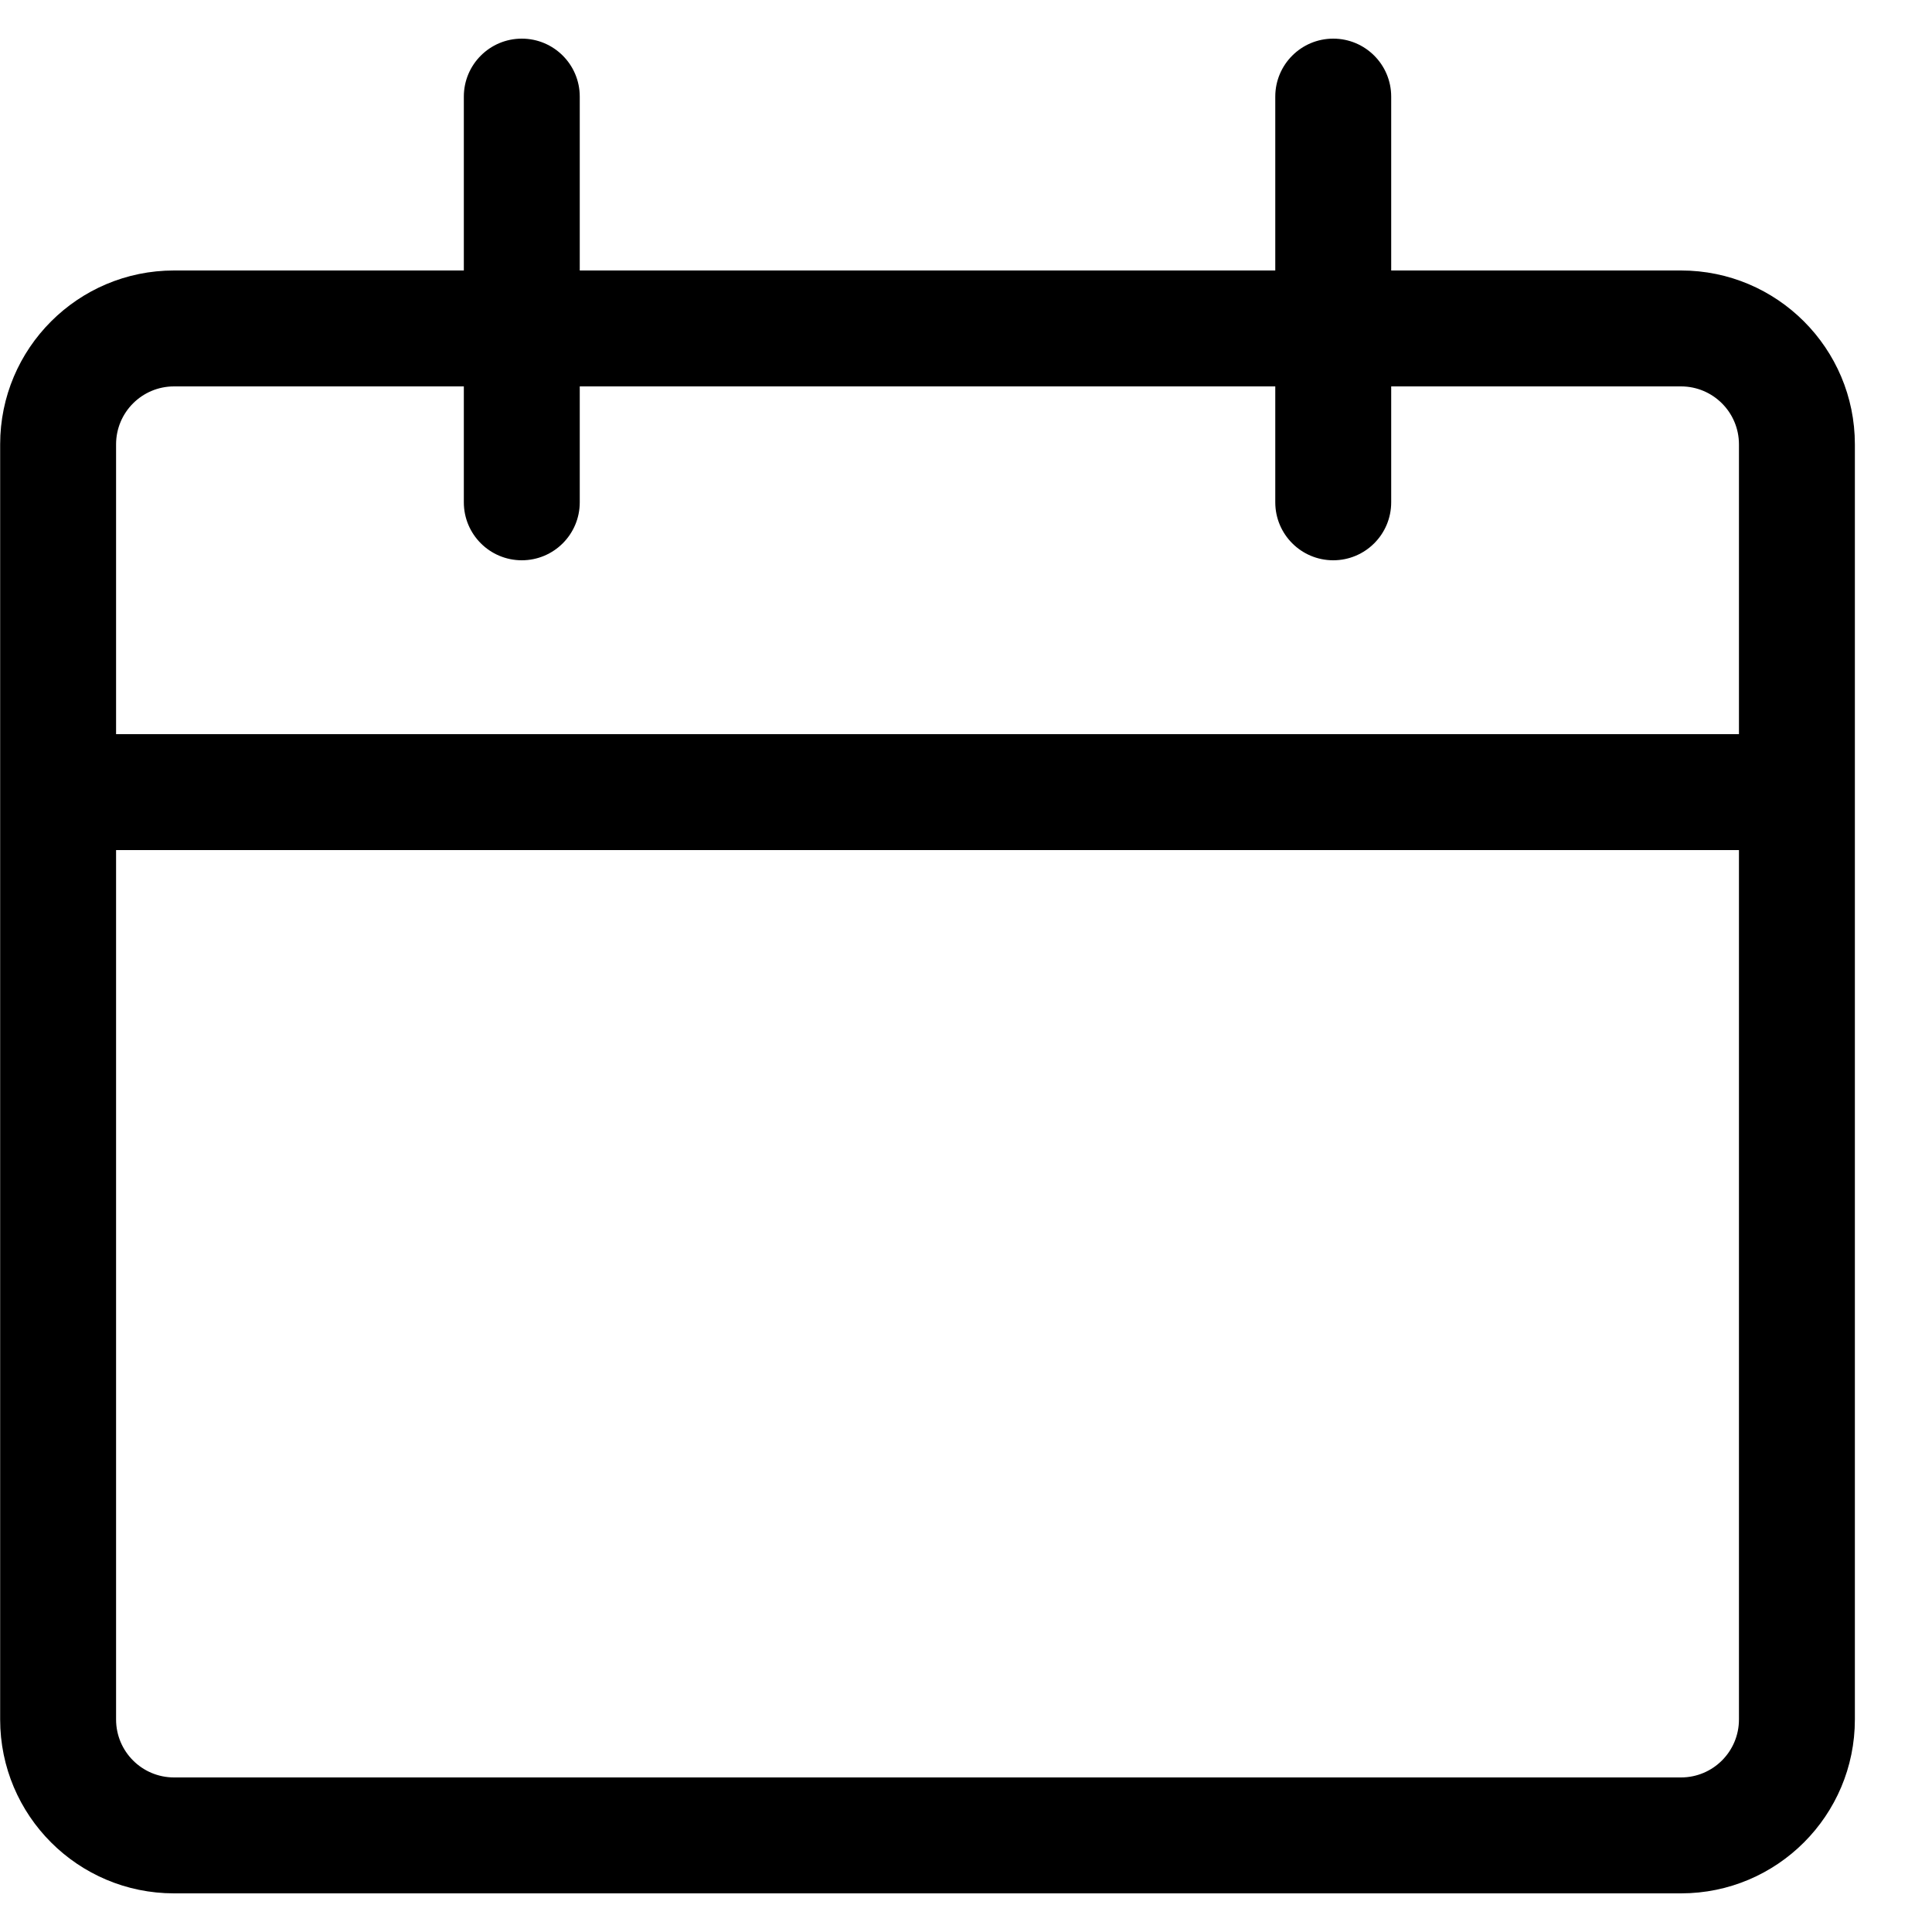
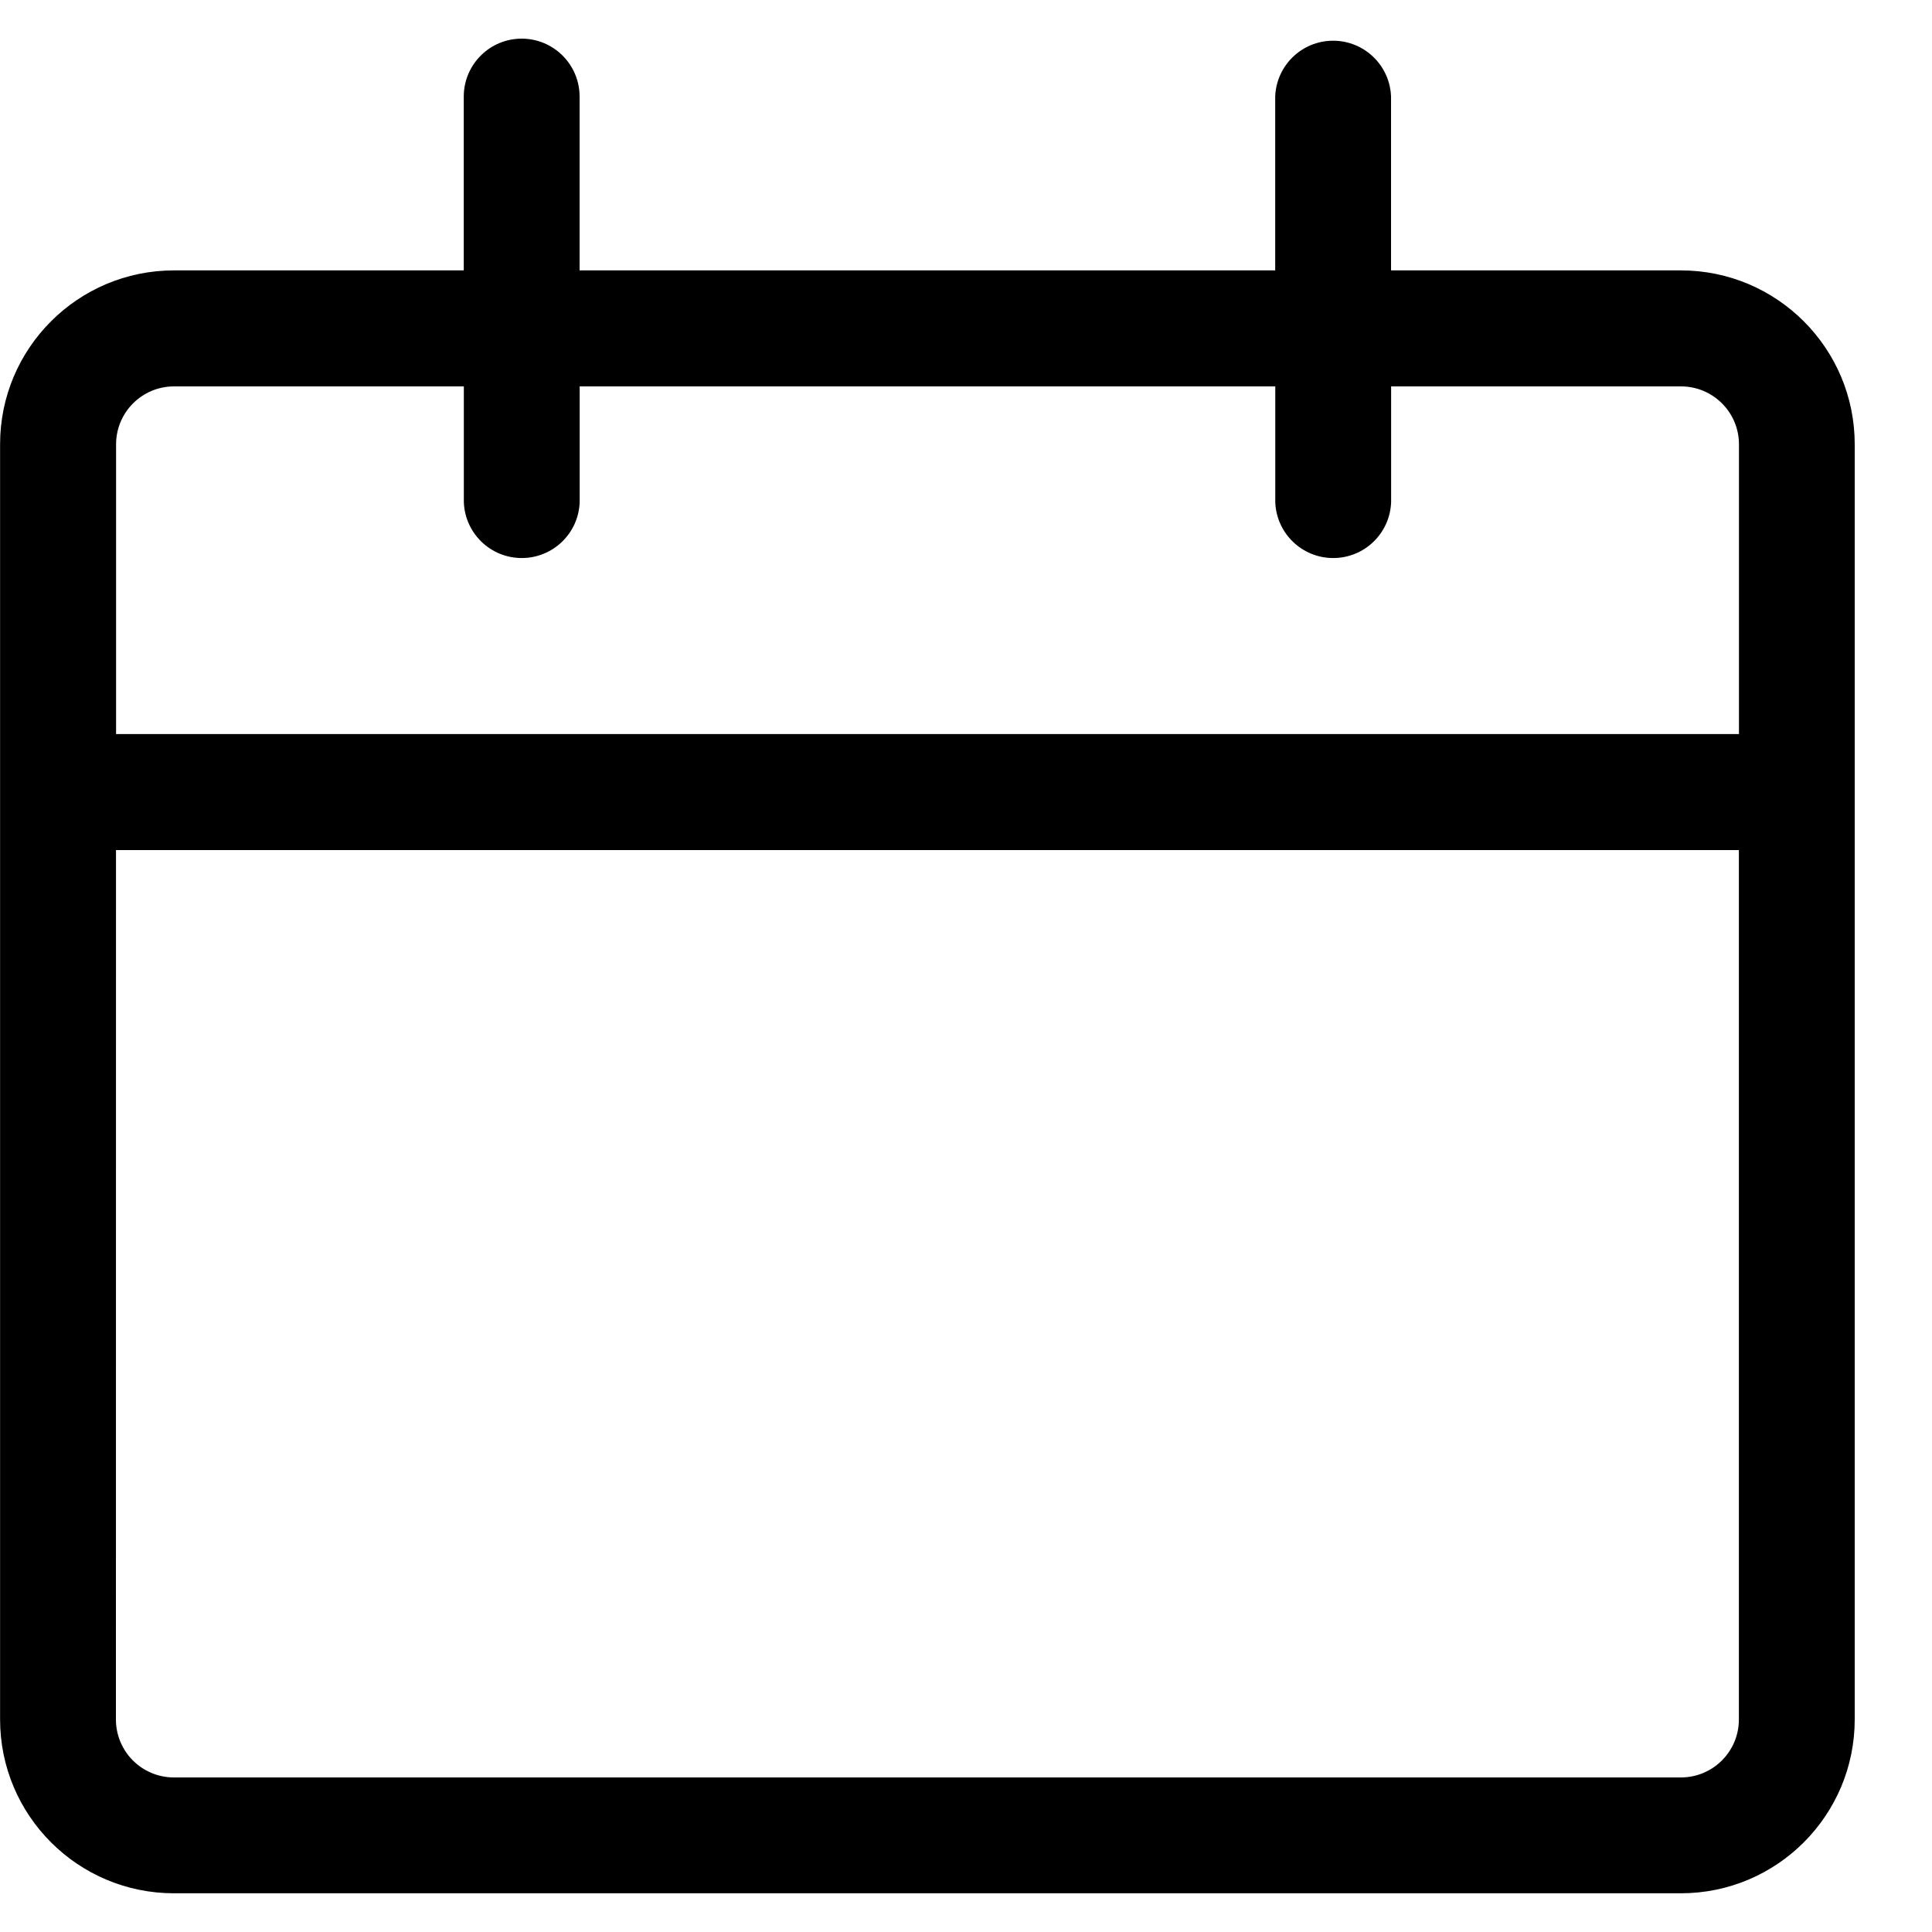
- <svg xmlns="http://www.w3.org/2000/svg" width="24" height="24" viewBox="0 0 25 24" fill="none">
-   <path fill-rule="evenodd" clip-rule="evenodd" d="M6.752 0a.75.75 0 01.75.75V3h9V.75a.75.75 0 111.5 0V3h3.75a2.25 2.25 0 012.25 2.25v16.5a2.25 2.25 0 01-2.25 2.25h-19.5a2.25 2.25 0 01-2.25-2.25V5.25A2.25 2.25 0 012.252 3h3.75V.75a.75.75 0 01.75-.75zm9.75 4.5V6a.75.75 0 101.5 0V4.5h3.75a.75.75 0 01.75.75V9h-21V5.25a.75.75 0 01.75-.75h3.75V6a.75.75 0 001.5 0V4.5h9zm-15 6h21v11.25a.75.75 0 01-.75.75h-19.5a.75.75 0 01-.75-.75V10.5z" fill="#000" />
+ <svg xmlns="http://www.w3.org/2000/svg" fill="none" height="24" viewBox="0 0 25 24" width="24">
+   <path d="m6.482.48a.72.72 0 0 0 -.721.719v2.16h-3.6a2.16 2.16 0 0 0 -2.16 2.16v15.84a2.16 2.16 0 0 0 2.16 2.16h18.721a2.16 2.16 0 0 0 2.158-2.16v-15.84a2.16 2.16 0 0 0 -2.158-2.16h-3.602v-2.16a.72.72 0 0 0 -1.439 0v2.16h-8.641v-2.16a.72.72 0 0 0 -.719-.719zm-4.32 4.32h3.6v1.439a.72.72 0 0 0 1.439 0v-1.439h8.641v1.439a.72.72 0 0 0 1.439 0v-1.439h3.602a.72.72 0 0 1 .719.719v3.6h-20.16v-3.6a.72.72 0 0 1 .721-.719zm-.721 5.76h20.16v10.799a.72.72 0 0 1 -.719.721h-18.721a.72.72 0 0 1 -.721-.721z" fill="#000" stroke-width=".96" transform="matrix(1.041667 0 0 1.041667 0 -.5)" />
</svg>
